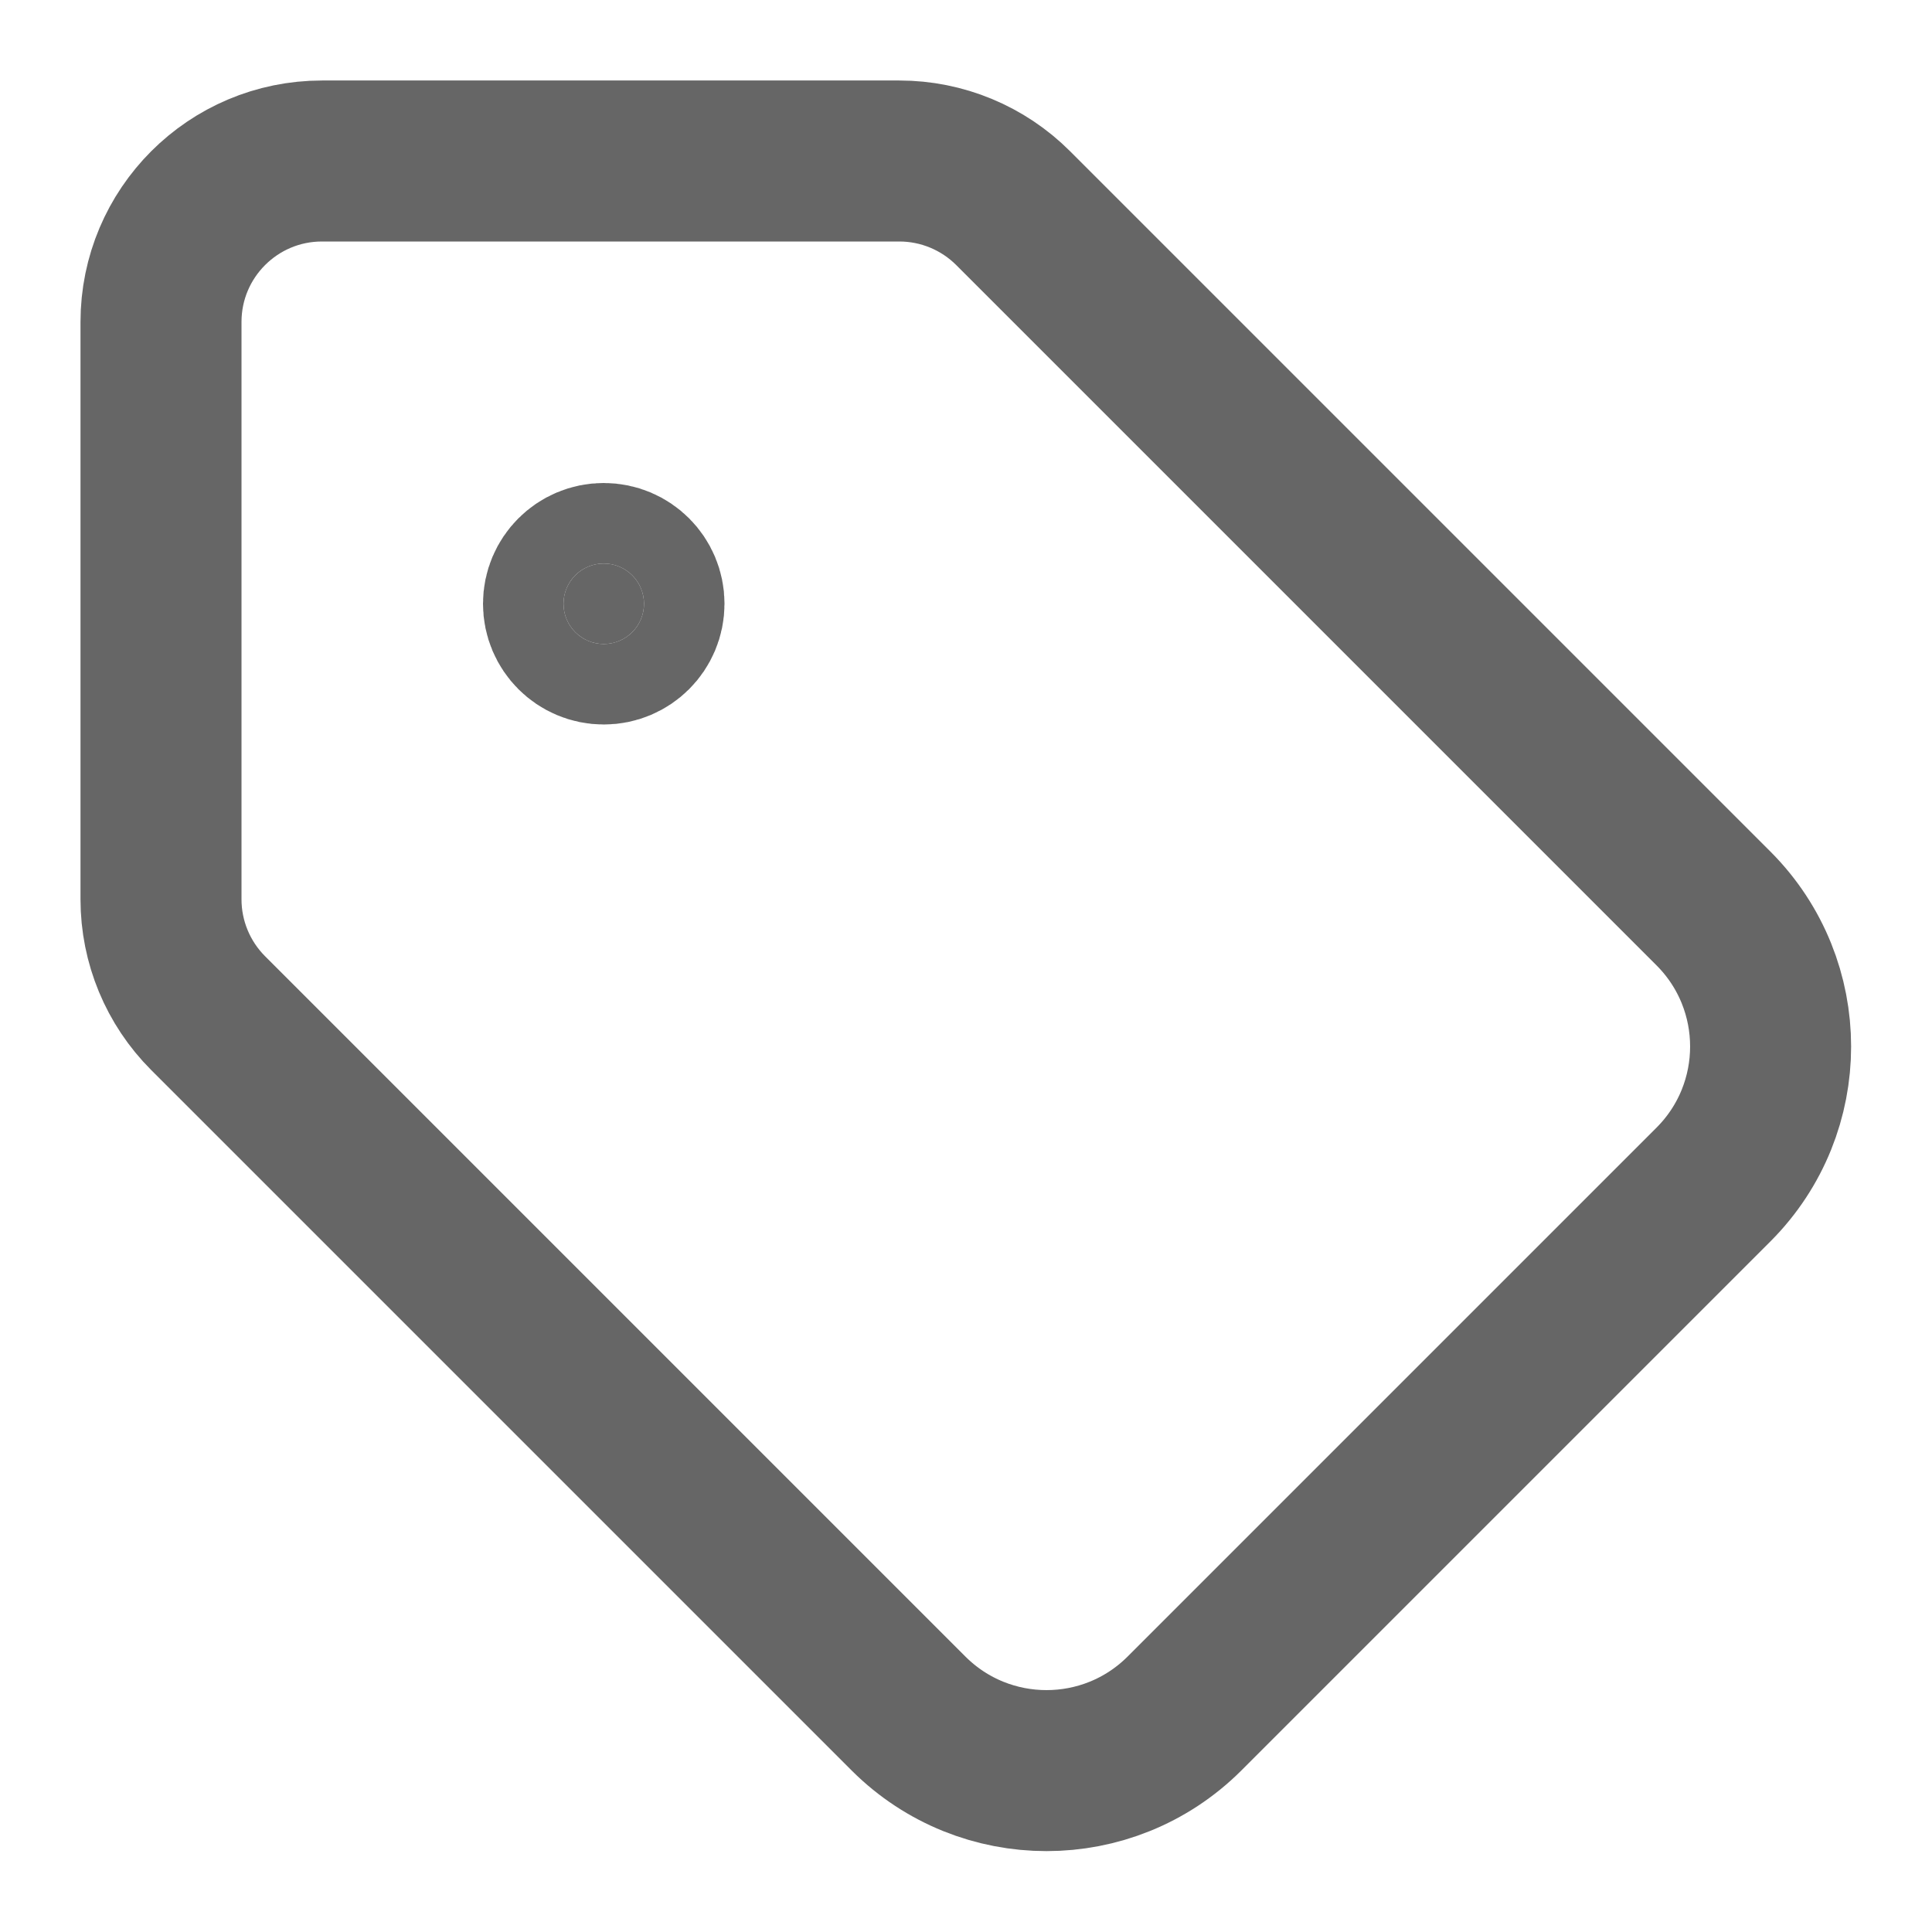
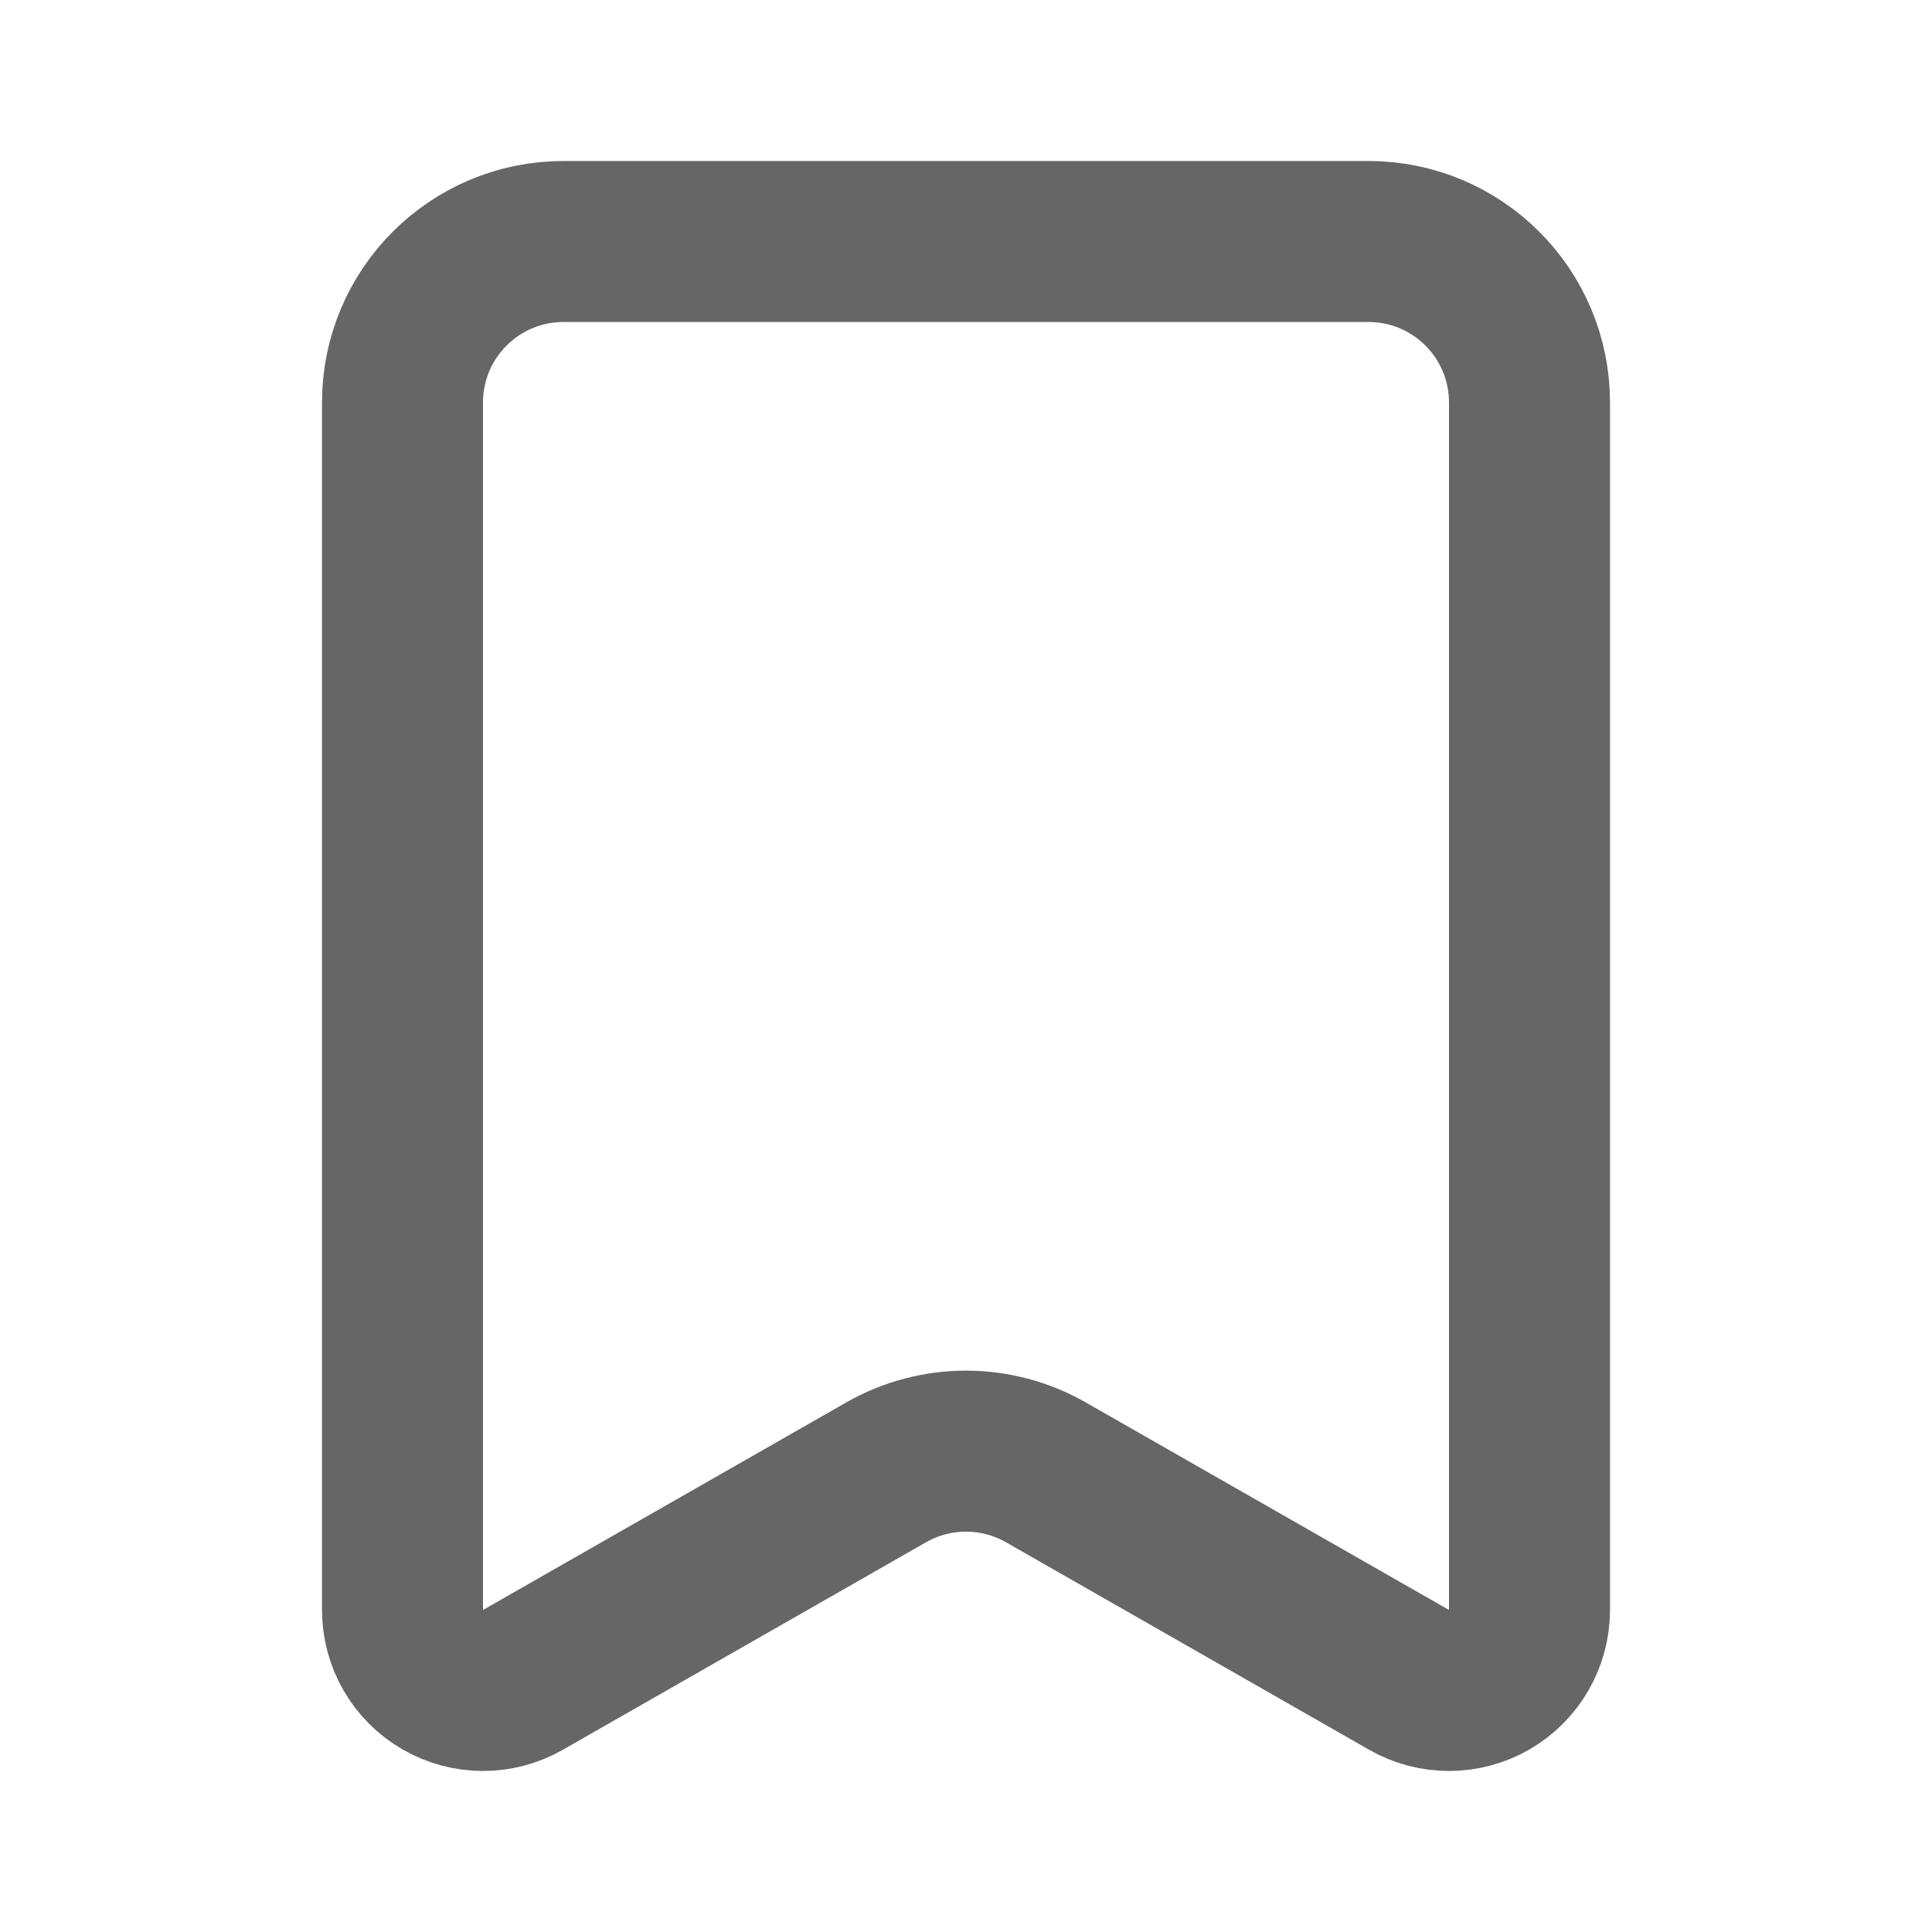
<svg xmlns="http://www.w3.org/2000/svg" width="24" height="24" viewBox="0 0 24 24" fill="none" stroke="#666" stroke-width="2" stroke-linecap="round" stroke-linejoin="round">
-   <path d="M12.586 2.586A2 2 0 0 0 11.172 2H4a2 2 0 0 0-2 2v7.172a2 2 0 0 0 .586 1.414l8.704 8.704a2.426 2.426 0 0 0 3.42 0l6.58-6.58a2.426 2.426 0 0 0 0-3.42z" />
-   <circle cx="7.5" cy="7.5" r=".5" fill="#666" />
+   <path d="M17 3a2 2 0 0 1 2 2v15a1 1 0 0 1-1.496.868l-4.512-2.578a2 2 0 0 0-1.984 0l-4.512 2.578A1 1 0 0 1 5 20V5a2 2 0 0 1 2-2z" />
</svg>
